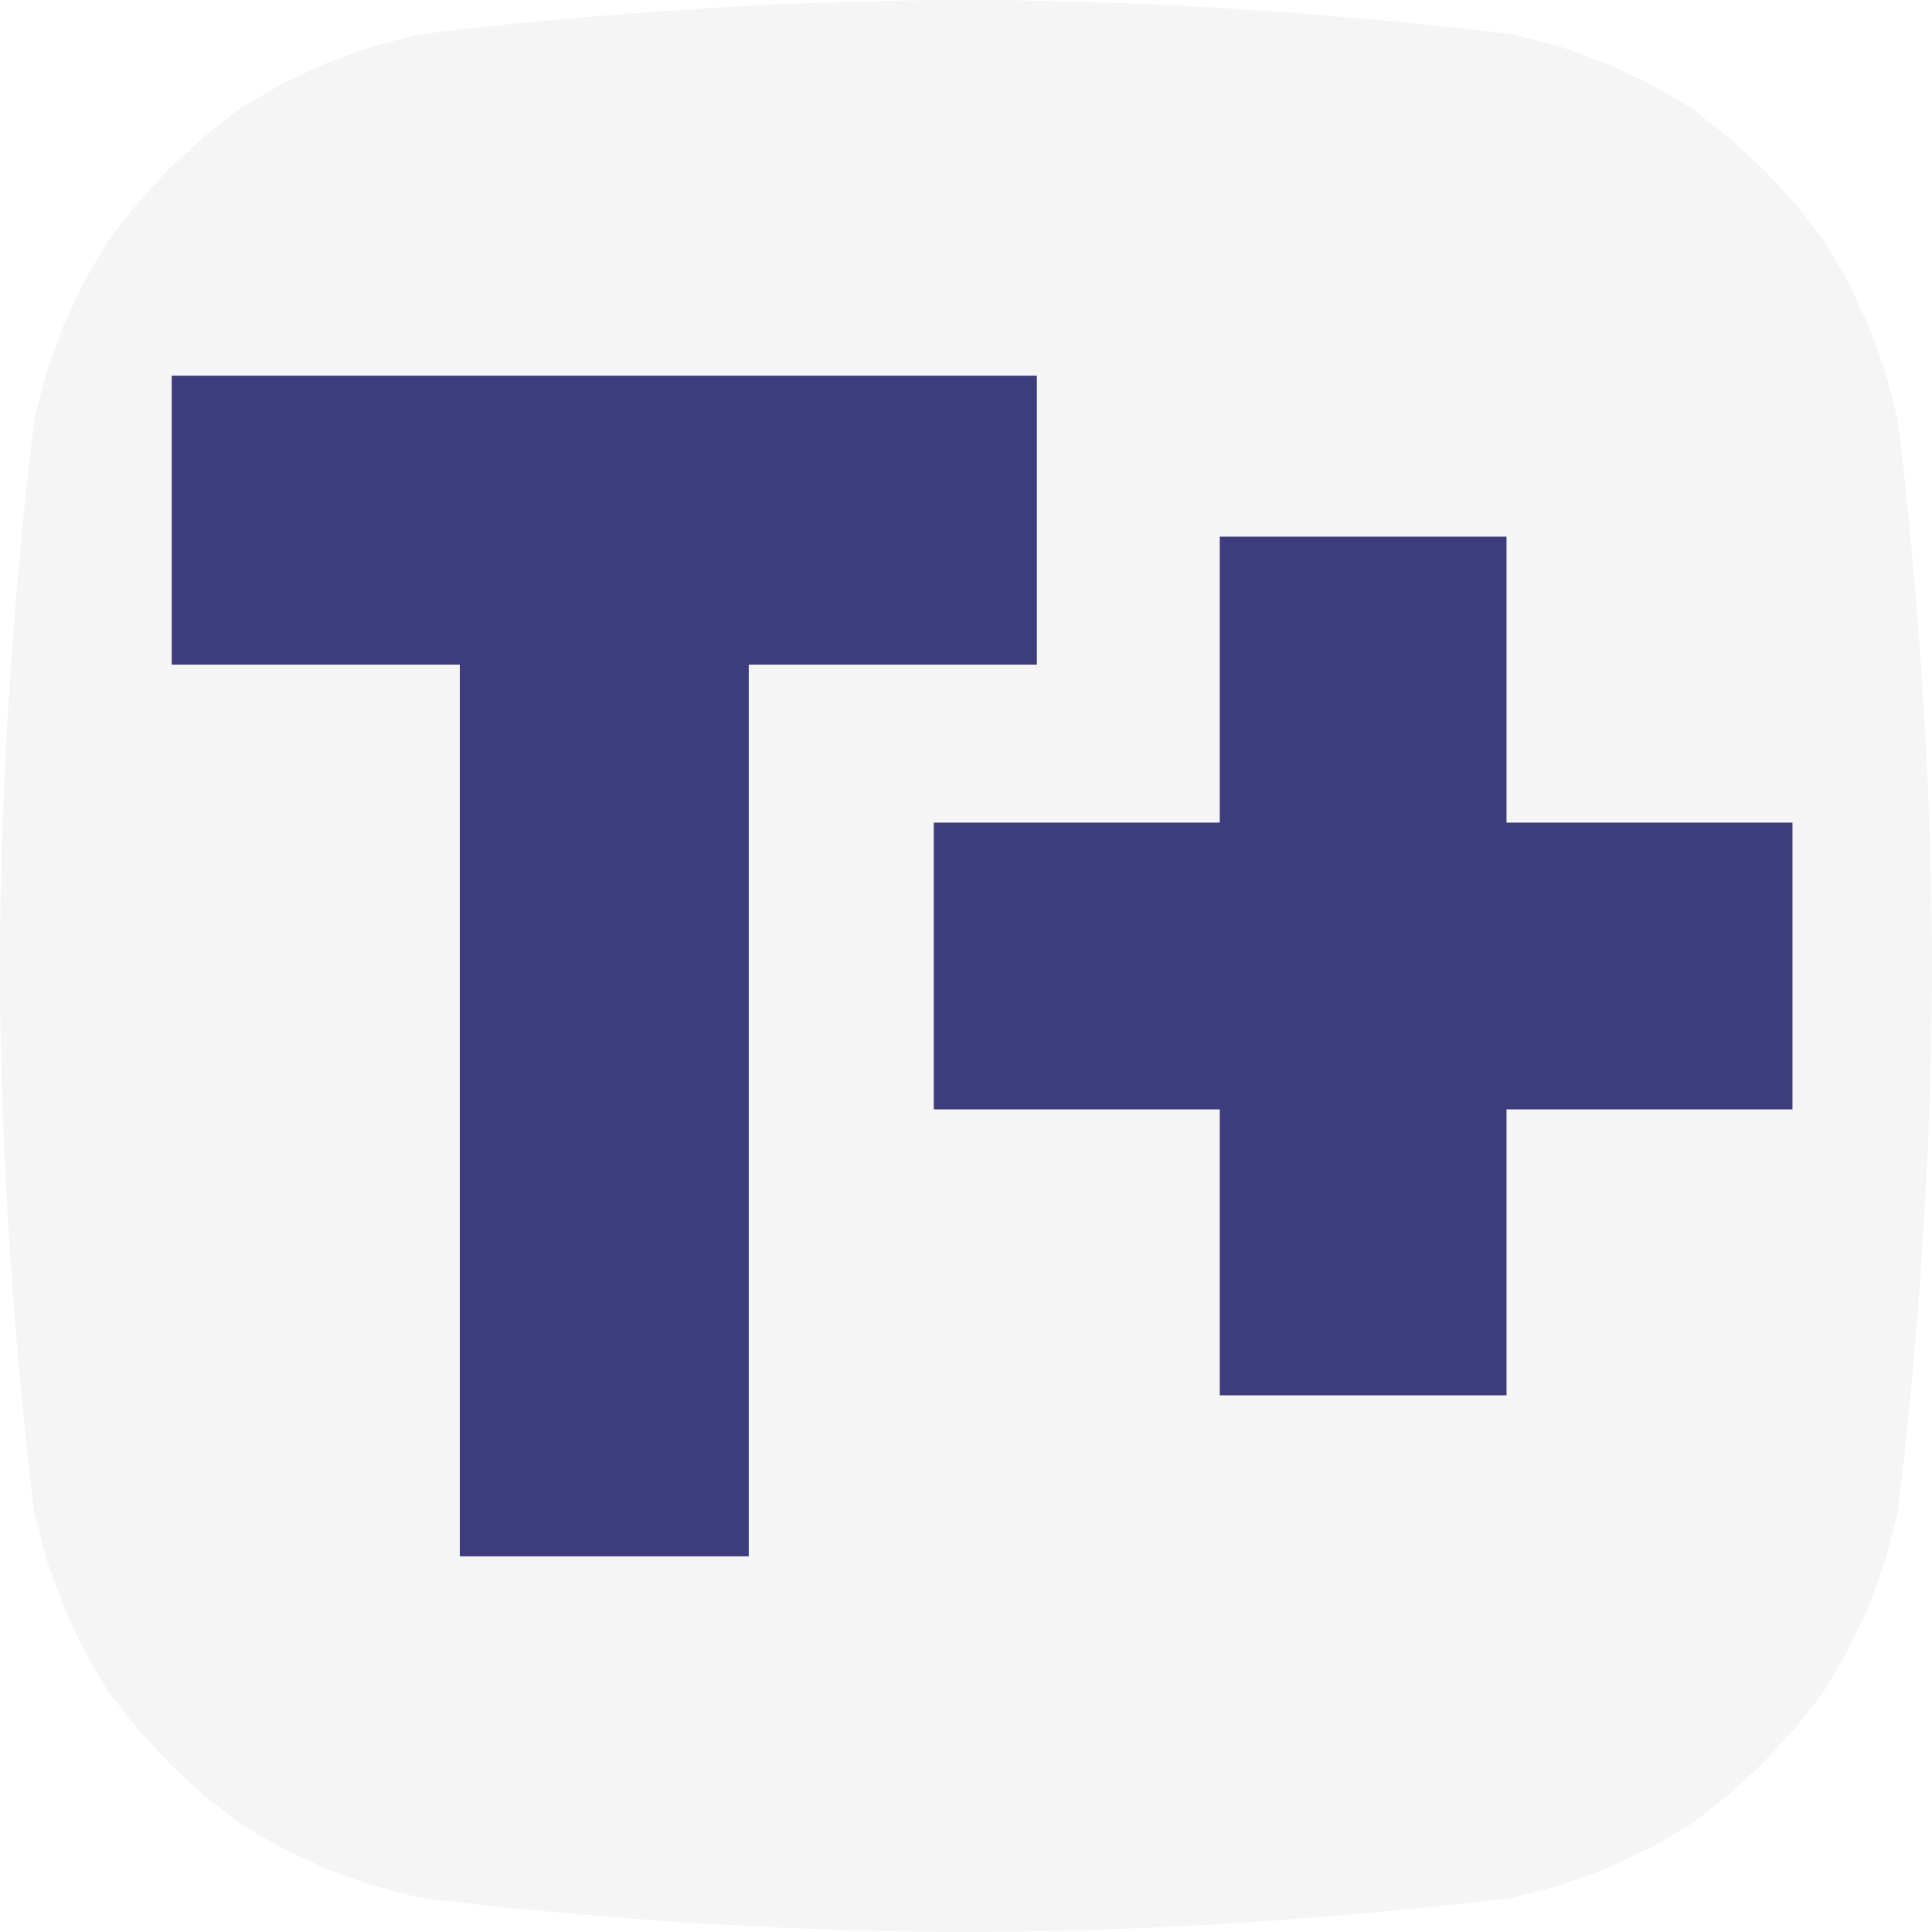
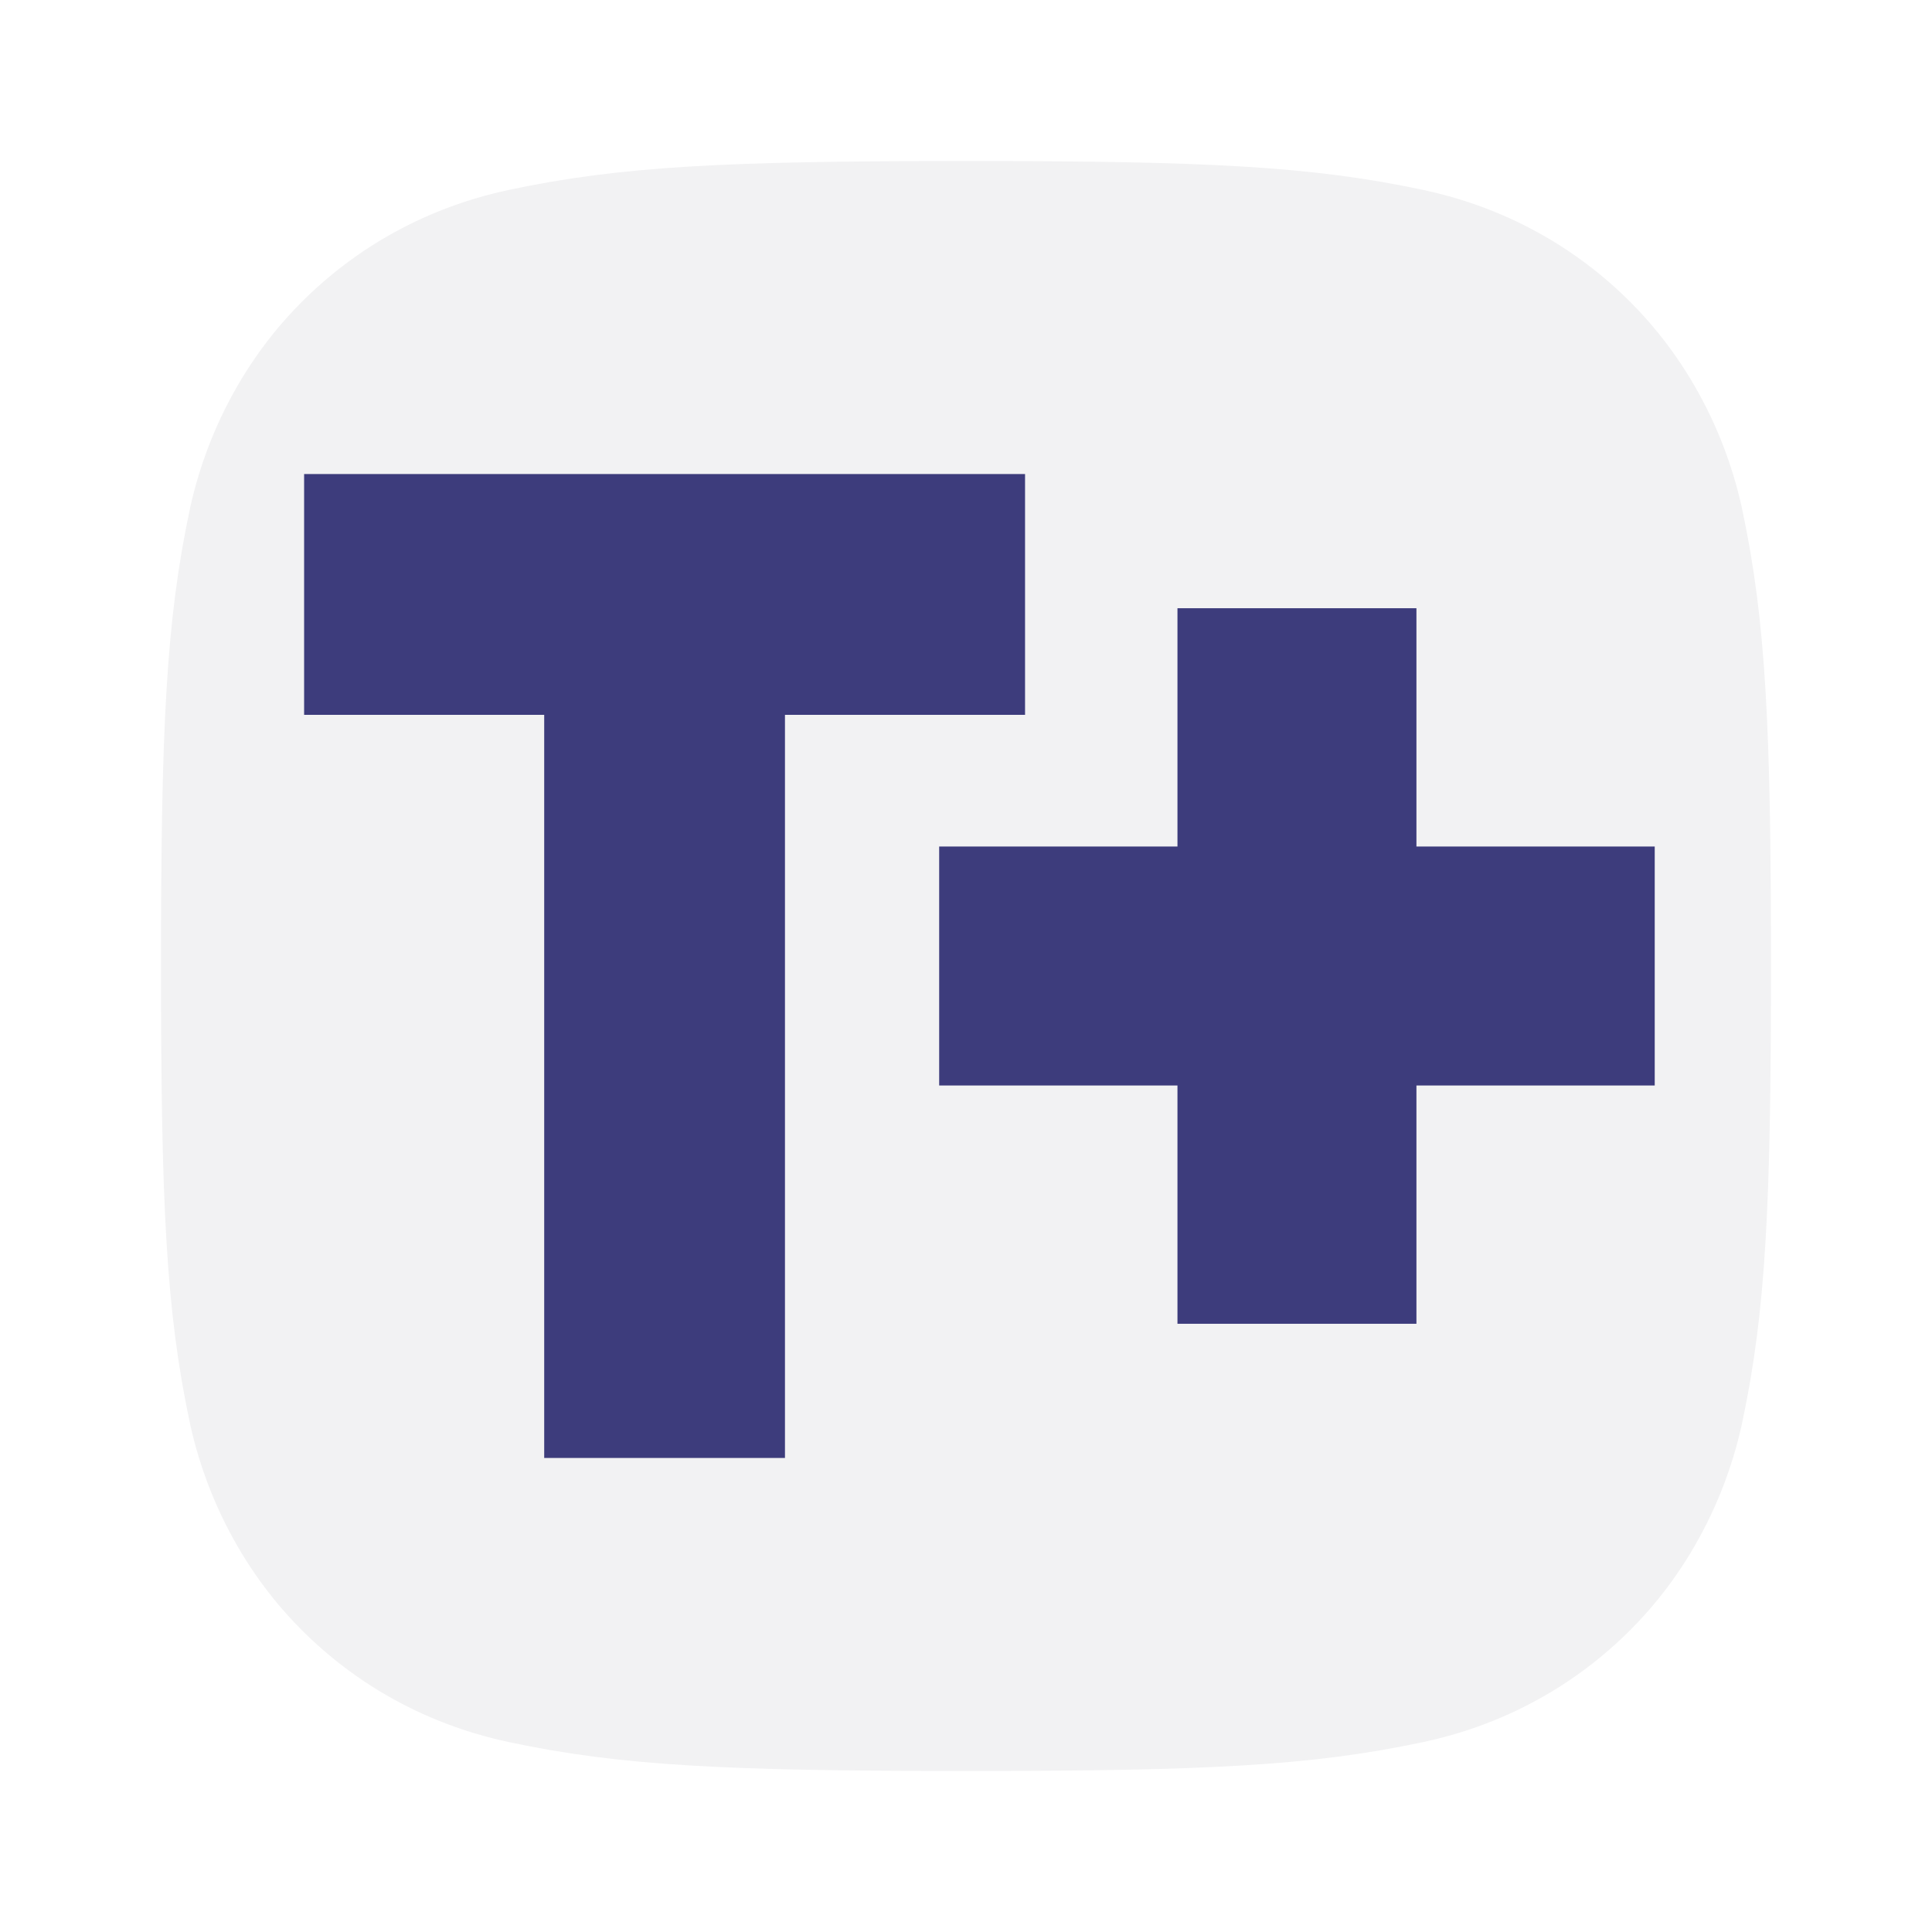
- <svg xmlns="http://www.w3.org/2000/svg" width="100%" height="100%" viewBox="0 0 1080 1080" version="1.1" xml:space="preserve" style="fill-rule:evenodd;clip-rule:evenodd;stroke-linejoin:round;stroke-miterlimit:2;">
-   <g id="texting-logo">
-     <g transform="matrix(0.842049,0,0,0.842049,-167.321,-167.321)">
-       <path d="M198.707,840.018L198.707,839.982C198.707,648.821 221.566,476.652 221.566,476.652L221.572,476.646L229.723,445.409L240.707,415.025L254.425,385.773L270.762,357.9L289.909,333.612L310.902,310.902L333.612,289.909L357.9,270.762L385.773,254.425L415.025,240.707L445.409,229.723L476.67,221.566C476.67,221.566 648.839,198.707 840,198.707C1031.16,198.707 1203.33,221.566 1203.33,221.566L1234.59,229.723L1264.98,240.707L1294.23,254.425L1322.1,270.762L1346.39,289.909L1369.1,310.902L1390.09,333.612L1409.24,357.9L1425.58,385.773L1439.29,415.025L1450.28,445.409L1458.43,476.646L1458.43,476.652C1458.43,476.652 1481.29,648.821 1481.29,839.982L1481.29,840.018C1481.29,1031.18 1458.43,1203.35 1458.43,1203.35L1458.43,1203.35L1450.28,1234.59L1439.29,1264.98L1425.58,1294.23L1409.24,1322.1L1390.09,1346.39L1369.1,1369.1L1346.39,1390.09L1322.1,1409.24L1294.23,1425.58L1264.98,1439.29L1234.59,1450.28L1203.33,1458.43C1203.33,1458.43 1031.16,1481.29 840,1481.29C648.839,1481.29 476.67,1458.43 476.67,1458.43L445.409,1450.28L415.025,1439.29L385.773,1425.58L357.9,1409.24L333.612,1390.09L310.902,1369.1L289.909,1346.39L270.762,1322.1L254.425,1294.23L240.707,1264.98L229.723,1234.59L221.572,1203.35L221.566,1203.35C221.566,1203.35 198.707,1031.18 198.707,840.018Z" style="fill:rgb(245,245,245);" />
+ <svg xmlns="http://www.w3.org/2000/svg" width="100%" height="100%" viewBox="0 0 108 108" version="1.1" xml:space="preserve" style="fill-rule:evenodd;clip-rule:evenodd;stroke-linejoin:round;stroke-miterlimit:2;">
+   <g id="texting-logo" transform="matrix(0.0888889,0,0,0.0888889,6,6)">
+     <g transform="matrix(11.25,0,0,11.25,-67.5,-67.5)">
+       <rect x="0" y="0" width="108" height="108" style="fill:none;" />
    </g>
-     <g transform="matrix(38.0586,0,0,38.0586,-847.88,-373.407)">
+     <g id="dial-beta" transform="matrix(0.789421,0,0,0.789421,-123.114,-123.114)">
+       <path d="M198.707,840C198.707,648.839 202.87,564.832 221.569,476.649C227.054,450.78 246.004,375.8 310.902,310.902C375.8,246.004 447.687,227.712 476.67,221.566C564.853,202.867 648.839,198.707 840,198.707C1031.16,198.707 1115.15,202.867 1203.33,221.566C1232.31,227.712 1304.2,246.004 1369.1,310.902C1434,375.8 1452.95,450.78 1458.43,476.649C1477.13,564.832 1481.29,648.839 1481.29,840C1481.29,1031.16 1477.13,1115.17 1458.43,1203.35C1452.95,1229.22 1434,1304.2 1369.1,1369.1C1304.2,1434 1232.31,1452.29 1203.33,1458.43C1115.15,1477.13 1031.16,1481.29 840,1481.29C648.839,1481.29 564.853,1477.13 476.67,1458.43C447.687,1452.29 375.8,1434 310.902,1369.1C246.004,1304.2 227.054,1229.22 221.569,1203.35C202.87,1115.17 198.707,1031.16 198.707,840Z" style="fill:rgb(242,242,243);" />
+     </g>
+     <g transform="matrix(35.68,0,0,35.68,-761.137,-316.319)">
      <path d="M40.194,26.106L35.994,26.106L35.994,21.894L40.194,21.894L40.194,17.694L44.406,17.694L44.406,21.894L48.606,21.894L48.606,26.106L44.406,26.106L44.406,30.306L40.194,30.306L40.194,26.106Z" style="fill:rgb(61,60,124);" />
    </g>
-     <g transform="matrix(38.3451,0,0,38.3451,-289.136,-380.282)">
+     <g transform="matrix(35.9485,0,0,35.9485,-237.315,-322.764)">
      <path d="M14.244,19.606L10.044,19.606L10.044,15.394L22.656,15.394L22.656,19.606C22.656,19.606 18.456,19.606 18.456,19.606L18.456,32.606L14.244,32.606L14.244,19.606Z" style="fill:rgb(61,60,124);" />
    </g>
  </g>
</svg>
